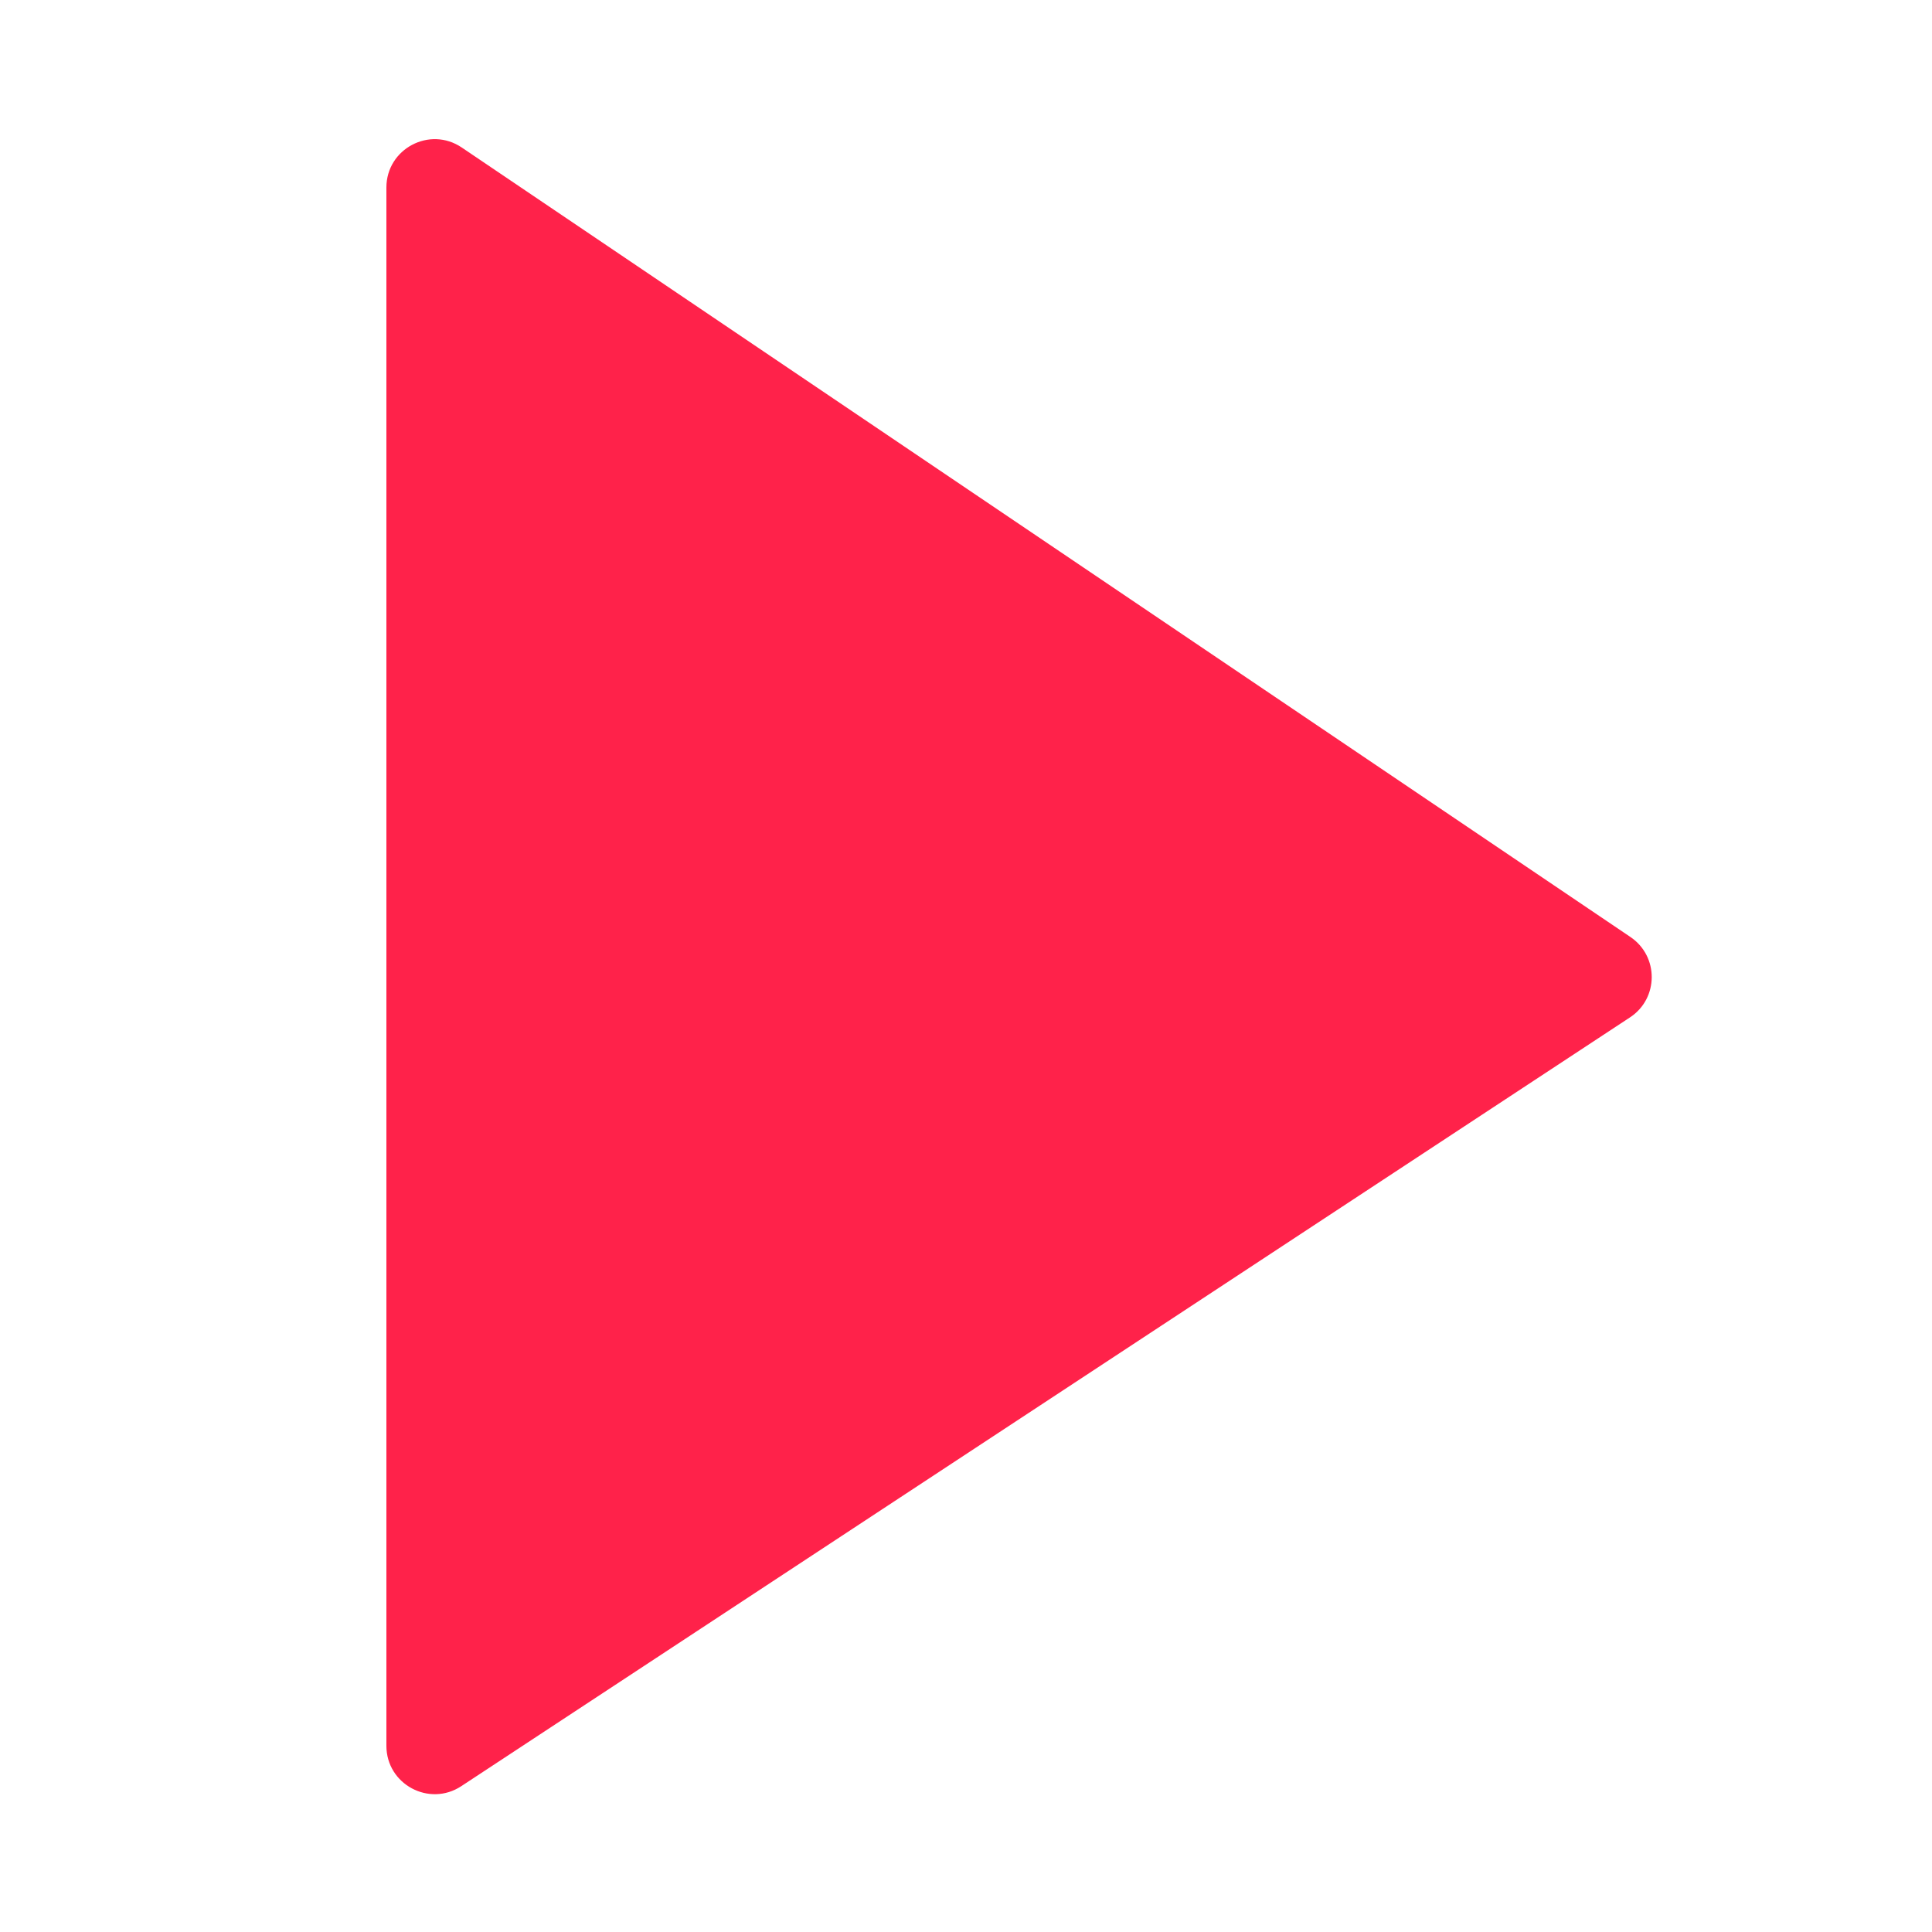
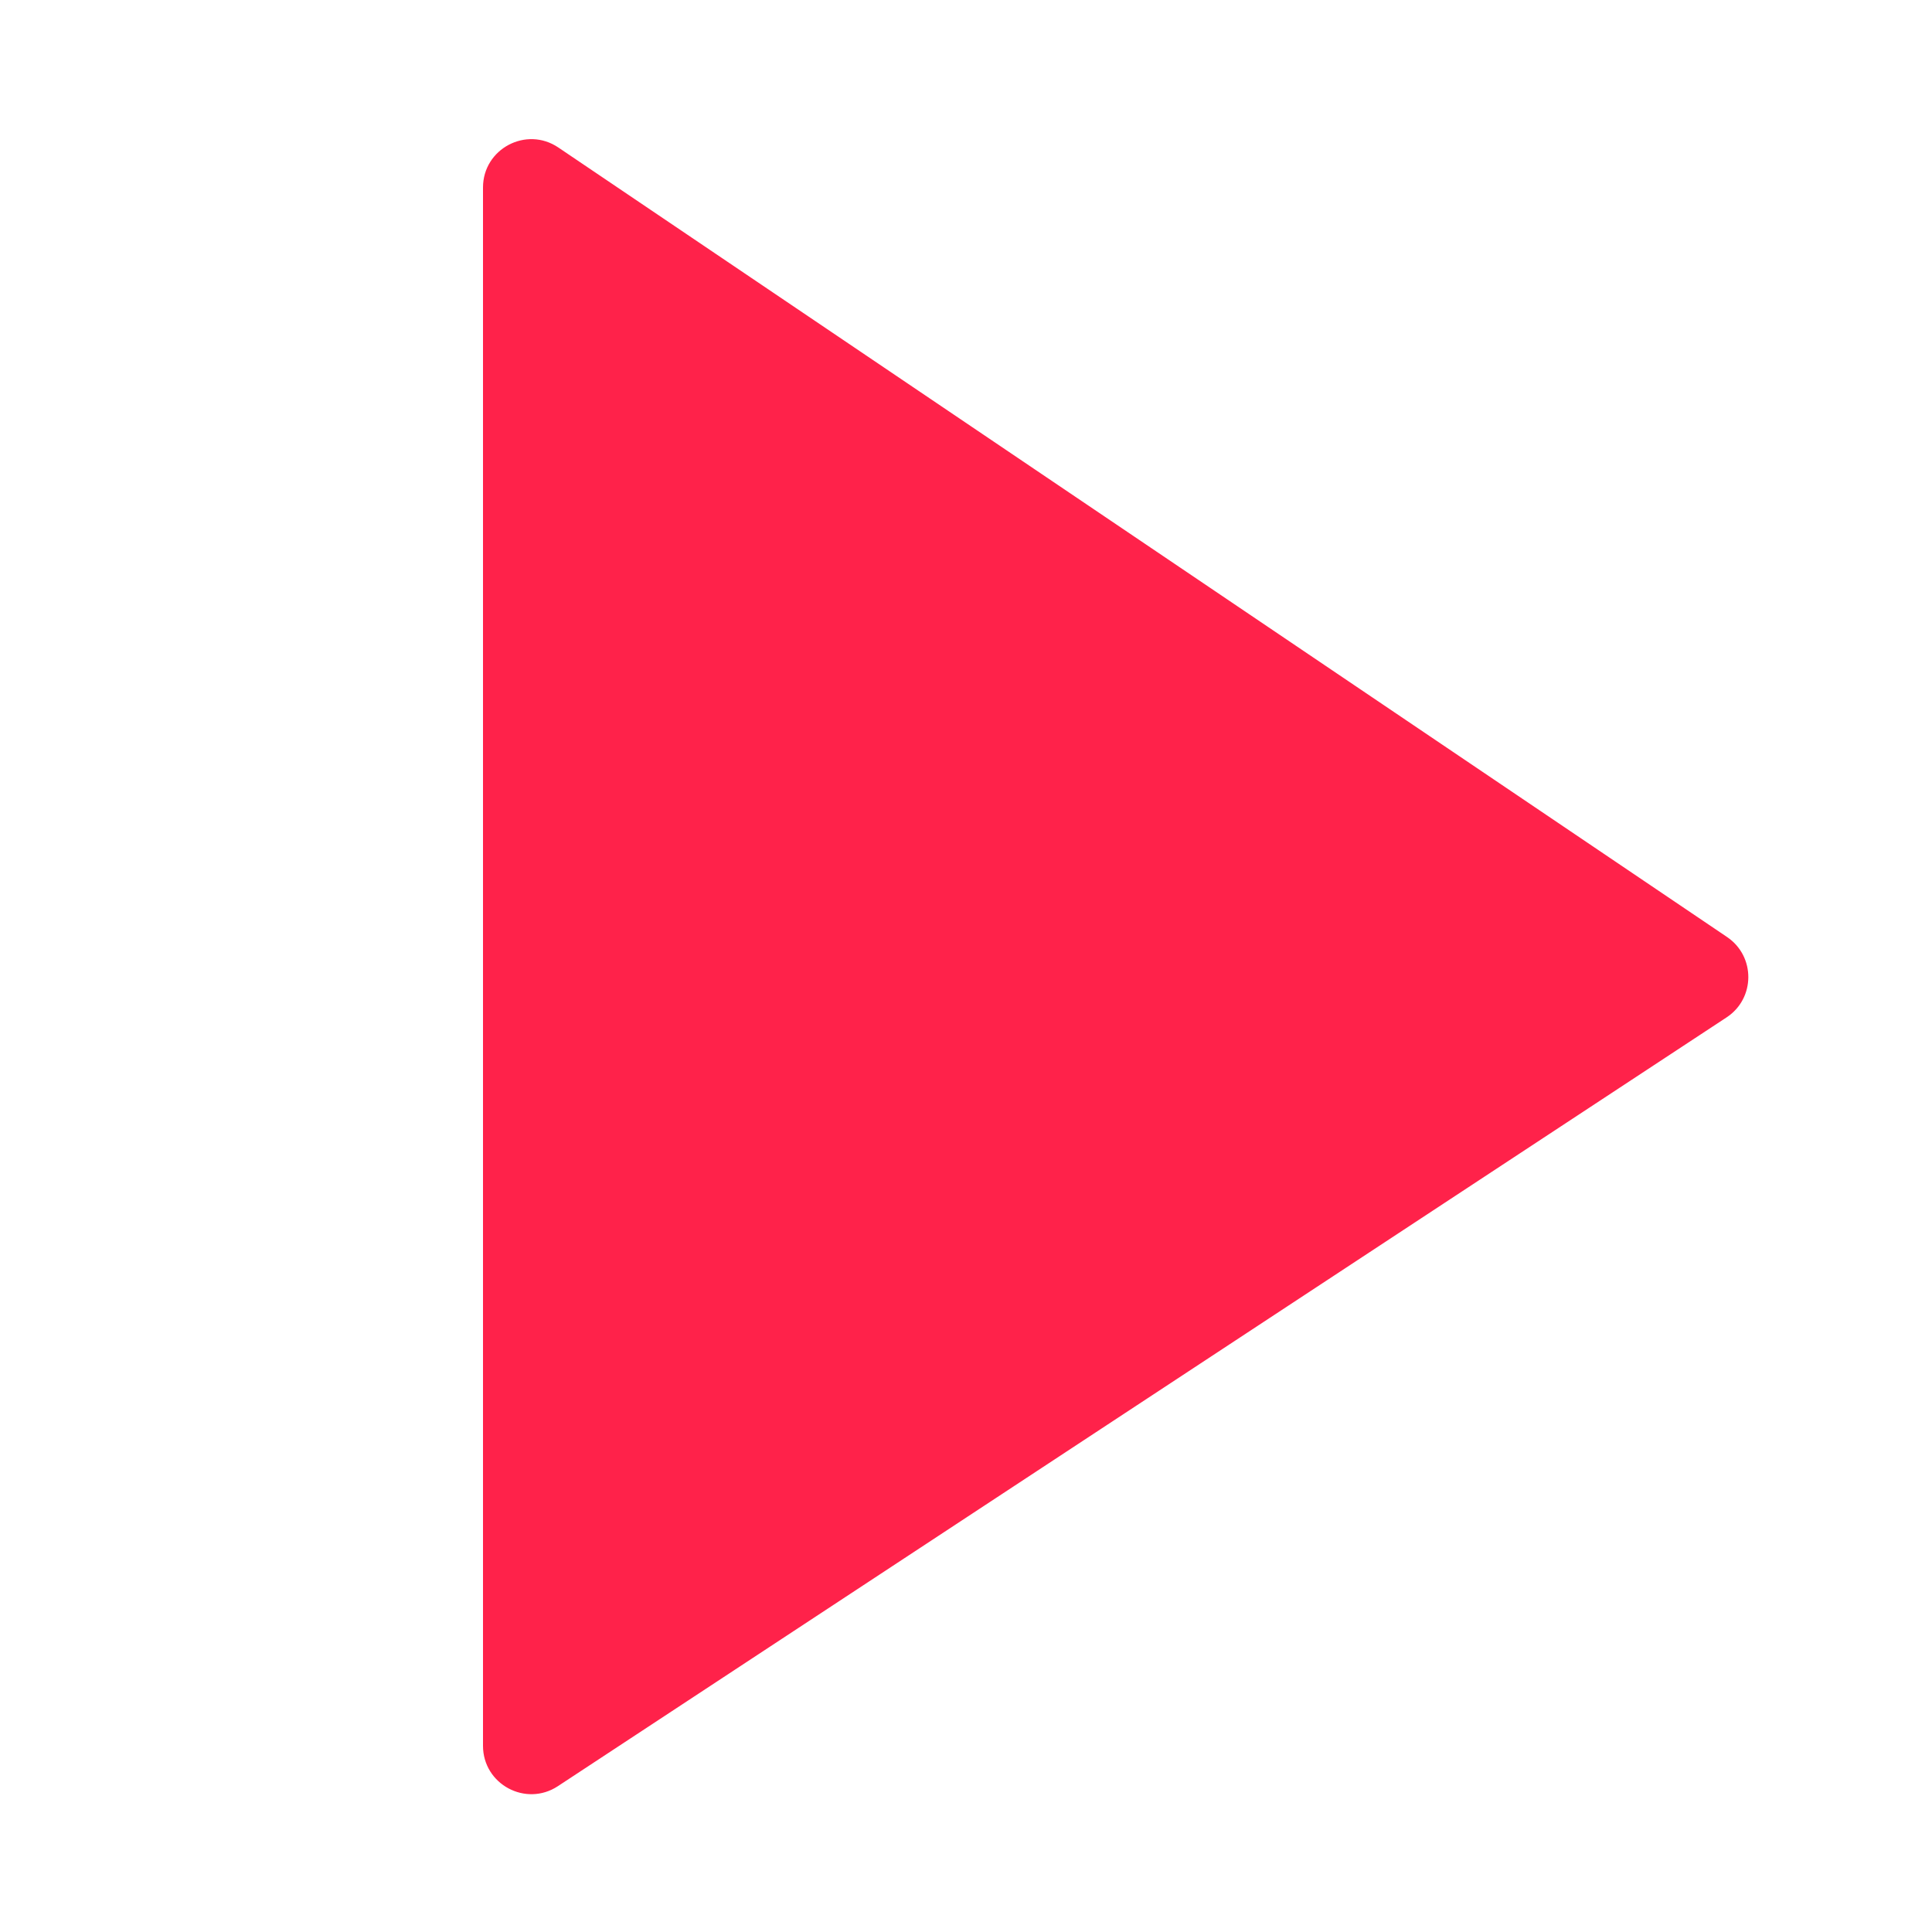
<svg xmlns="http://www.w3.org/2000/svg" width="40" height="40" viewBox="0 0 40 40" fill="none">
-   <path d="M8 36.145V3.882C8 3.081 8.896 2.605 9.56 3.054L33.757 19.4C34.348 19.8 34.343 20.672 33.747 21.064L9.55 36.981C8.885 37.418 8 36.941 8 36.145Z" fill="#FF224A" />
+   <path d="M10 36.145V3.882C10 3.081 10.896 2.605 11.56 3.054L35.757 19.4C36.348 19.8 36.343 20.672 35.747 21.064L11.55 36.981C10.885 37.418 10 36.941 10 36.145Z" fill="#FF224A" />
</svg>
